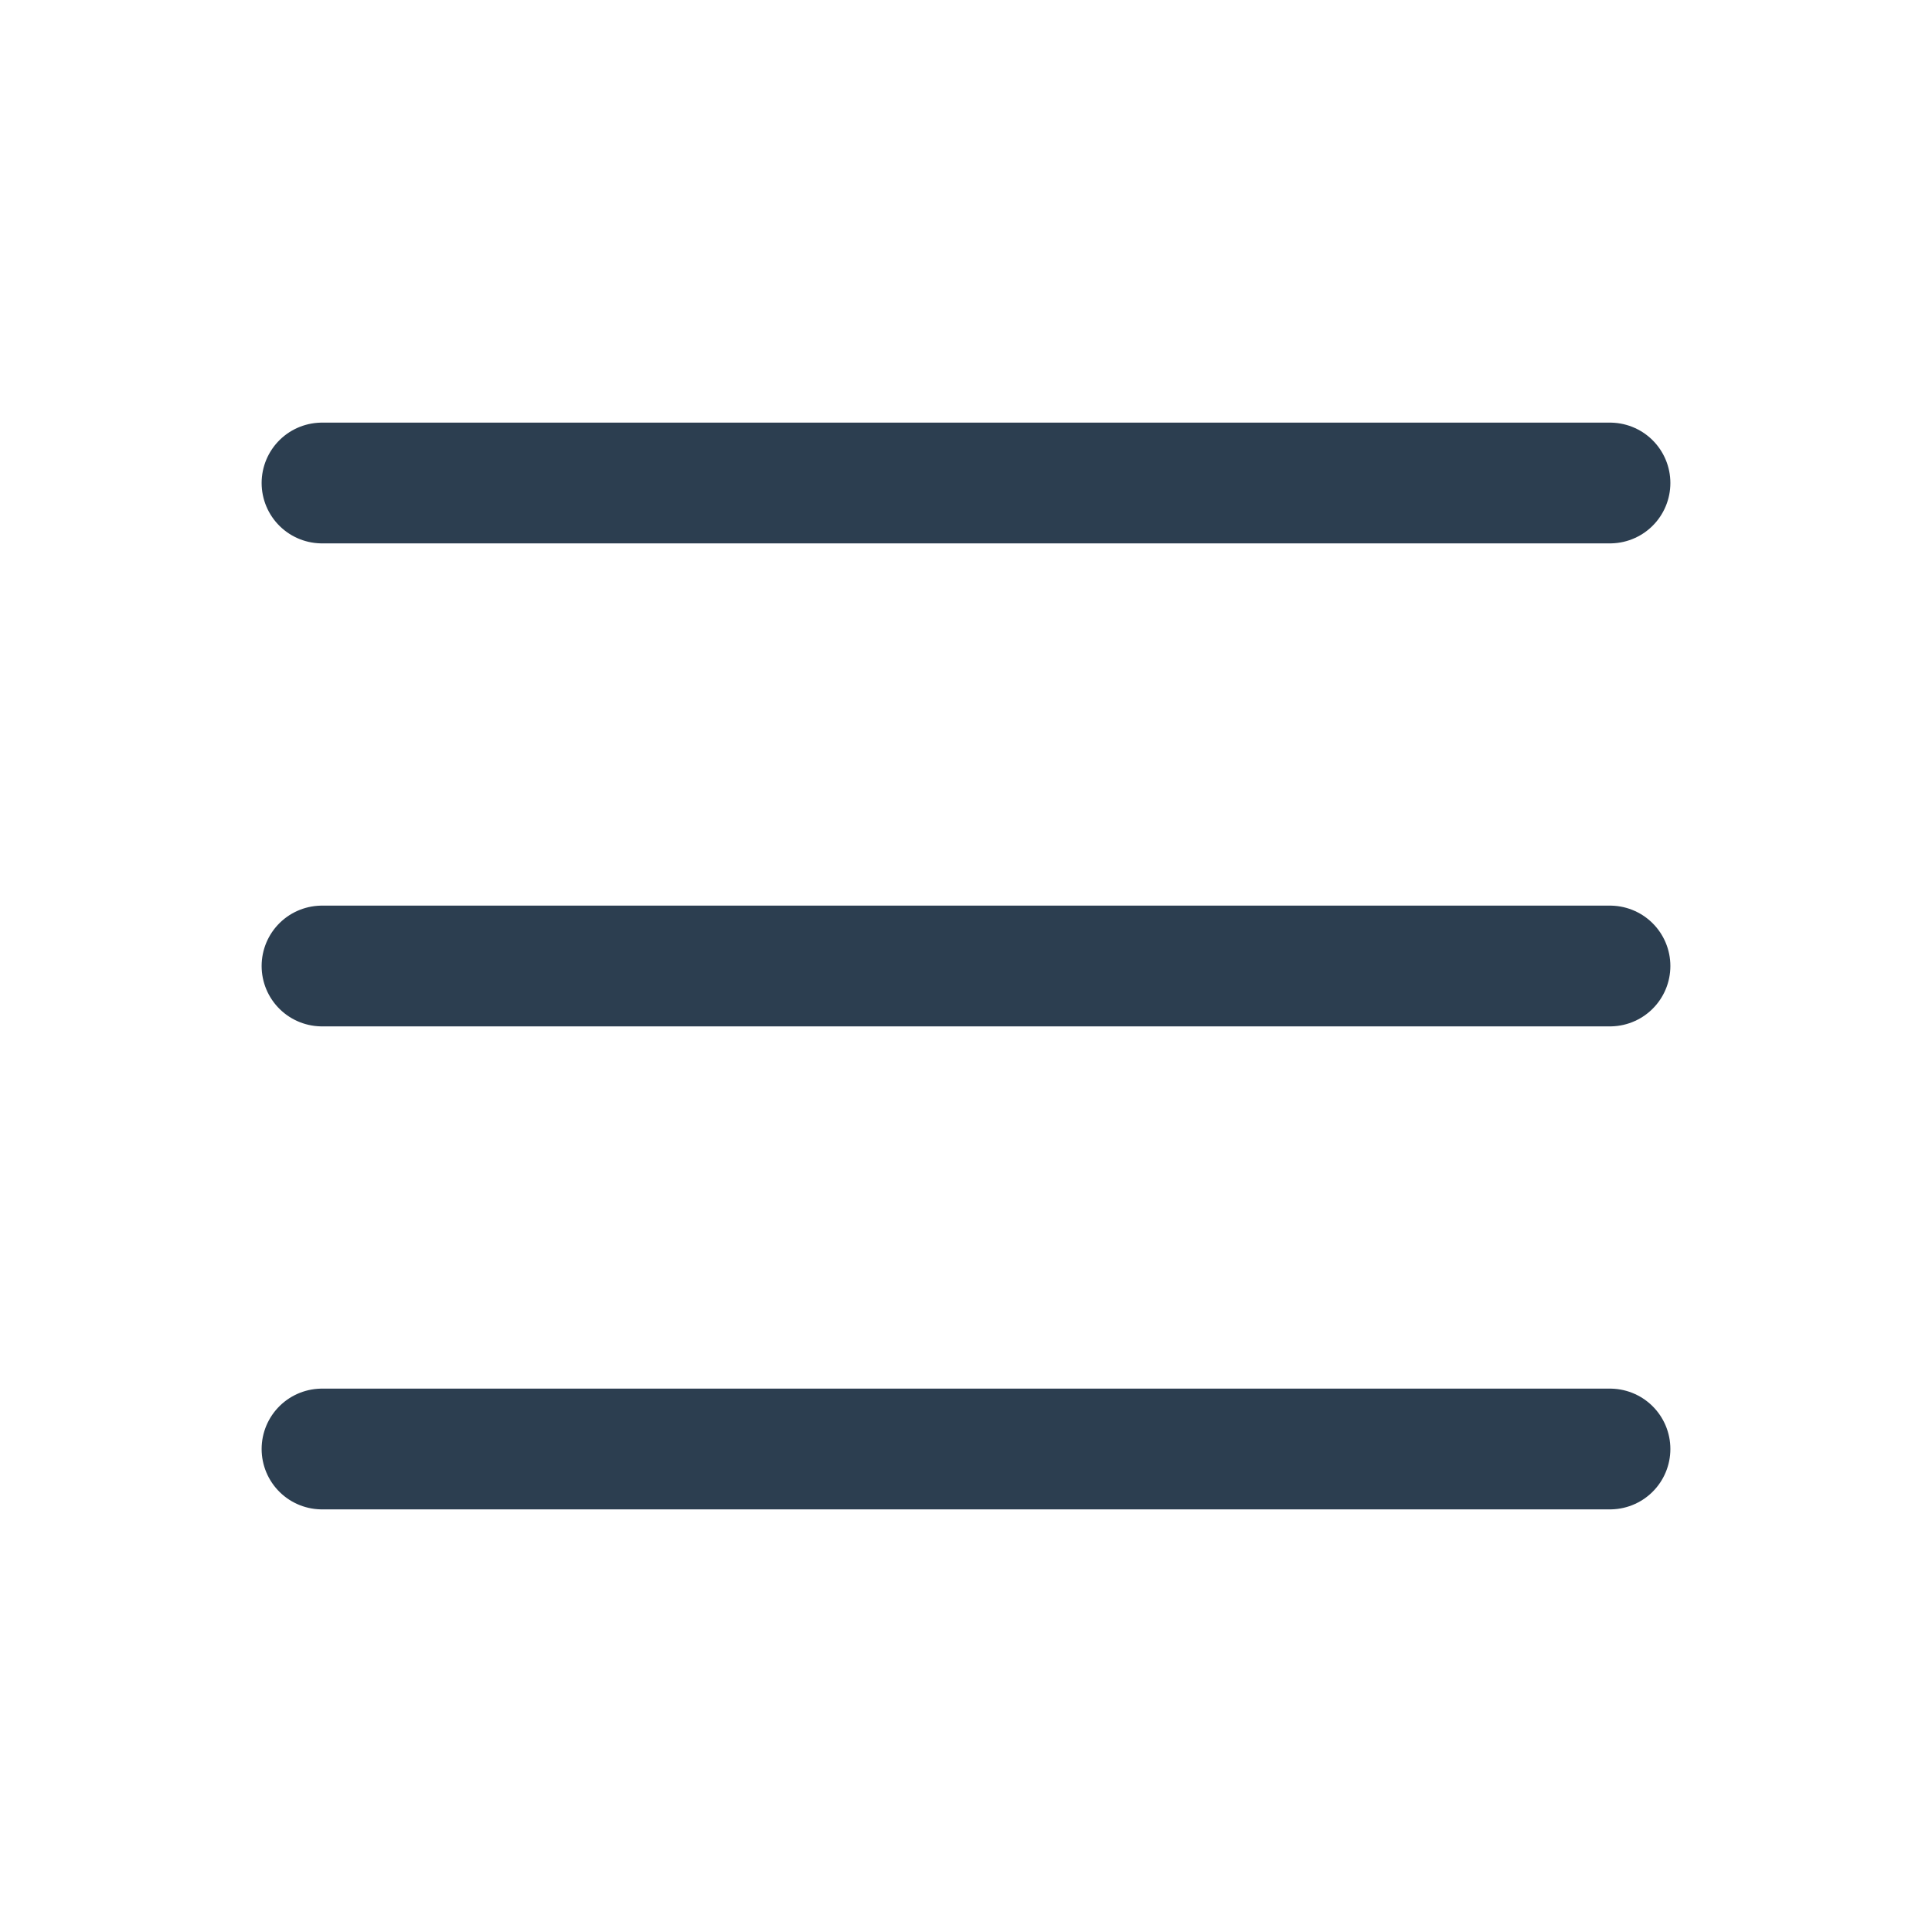
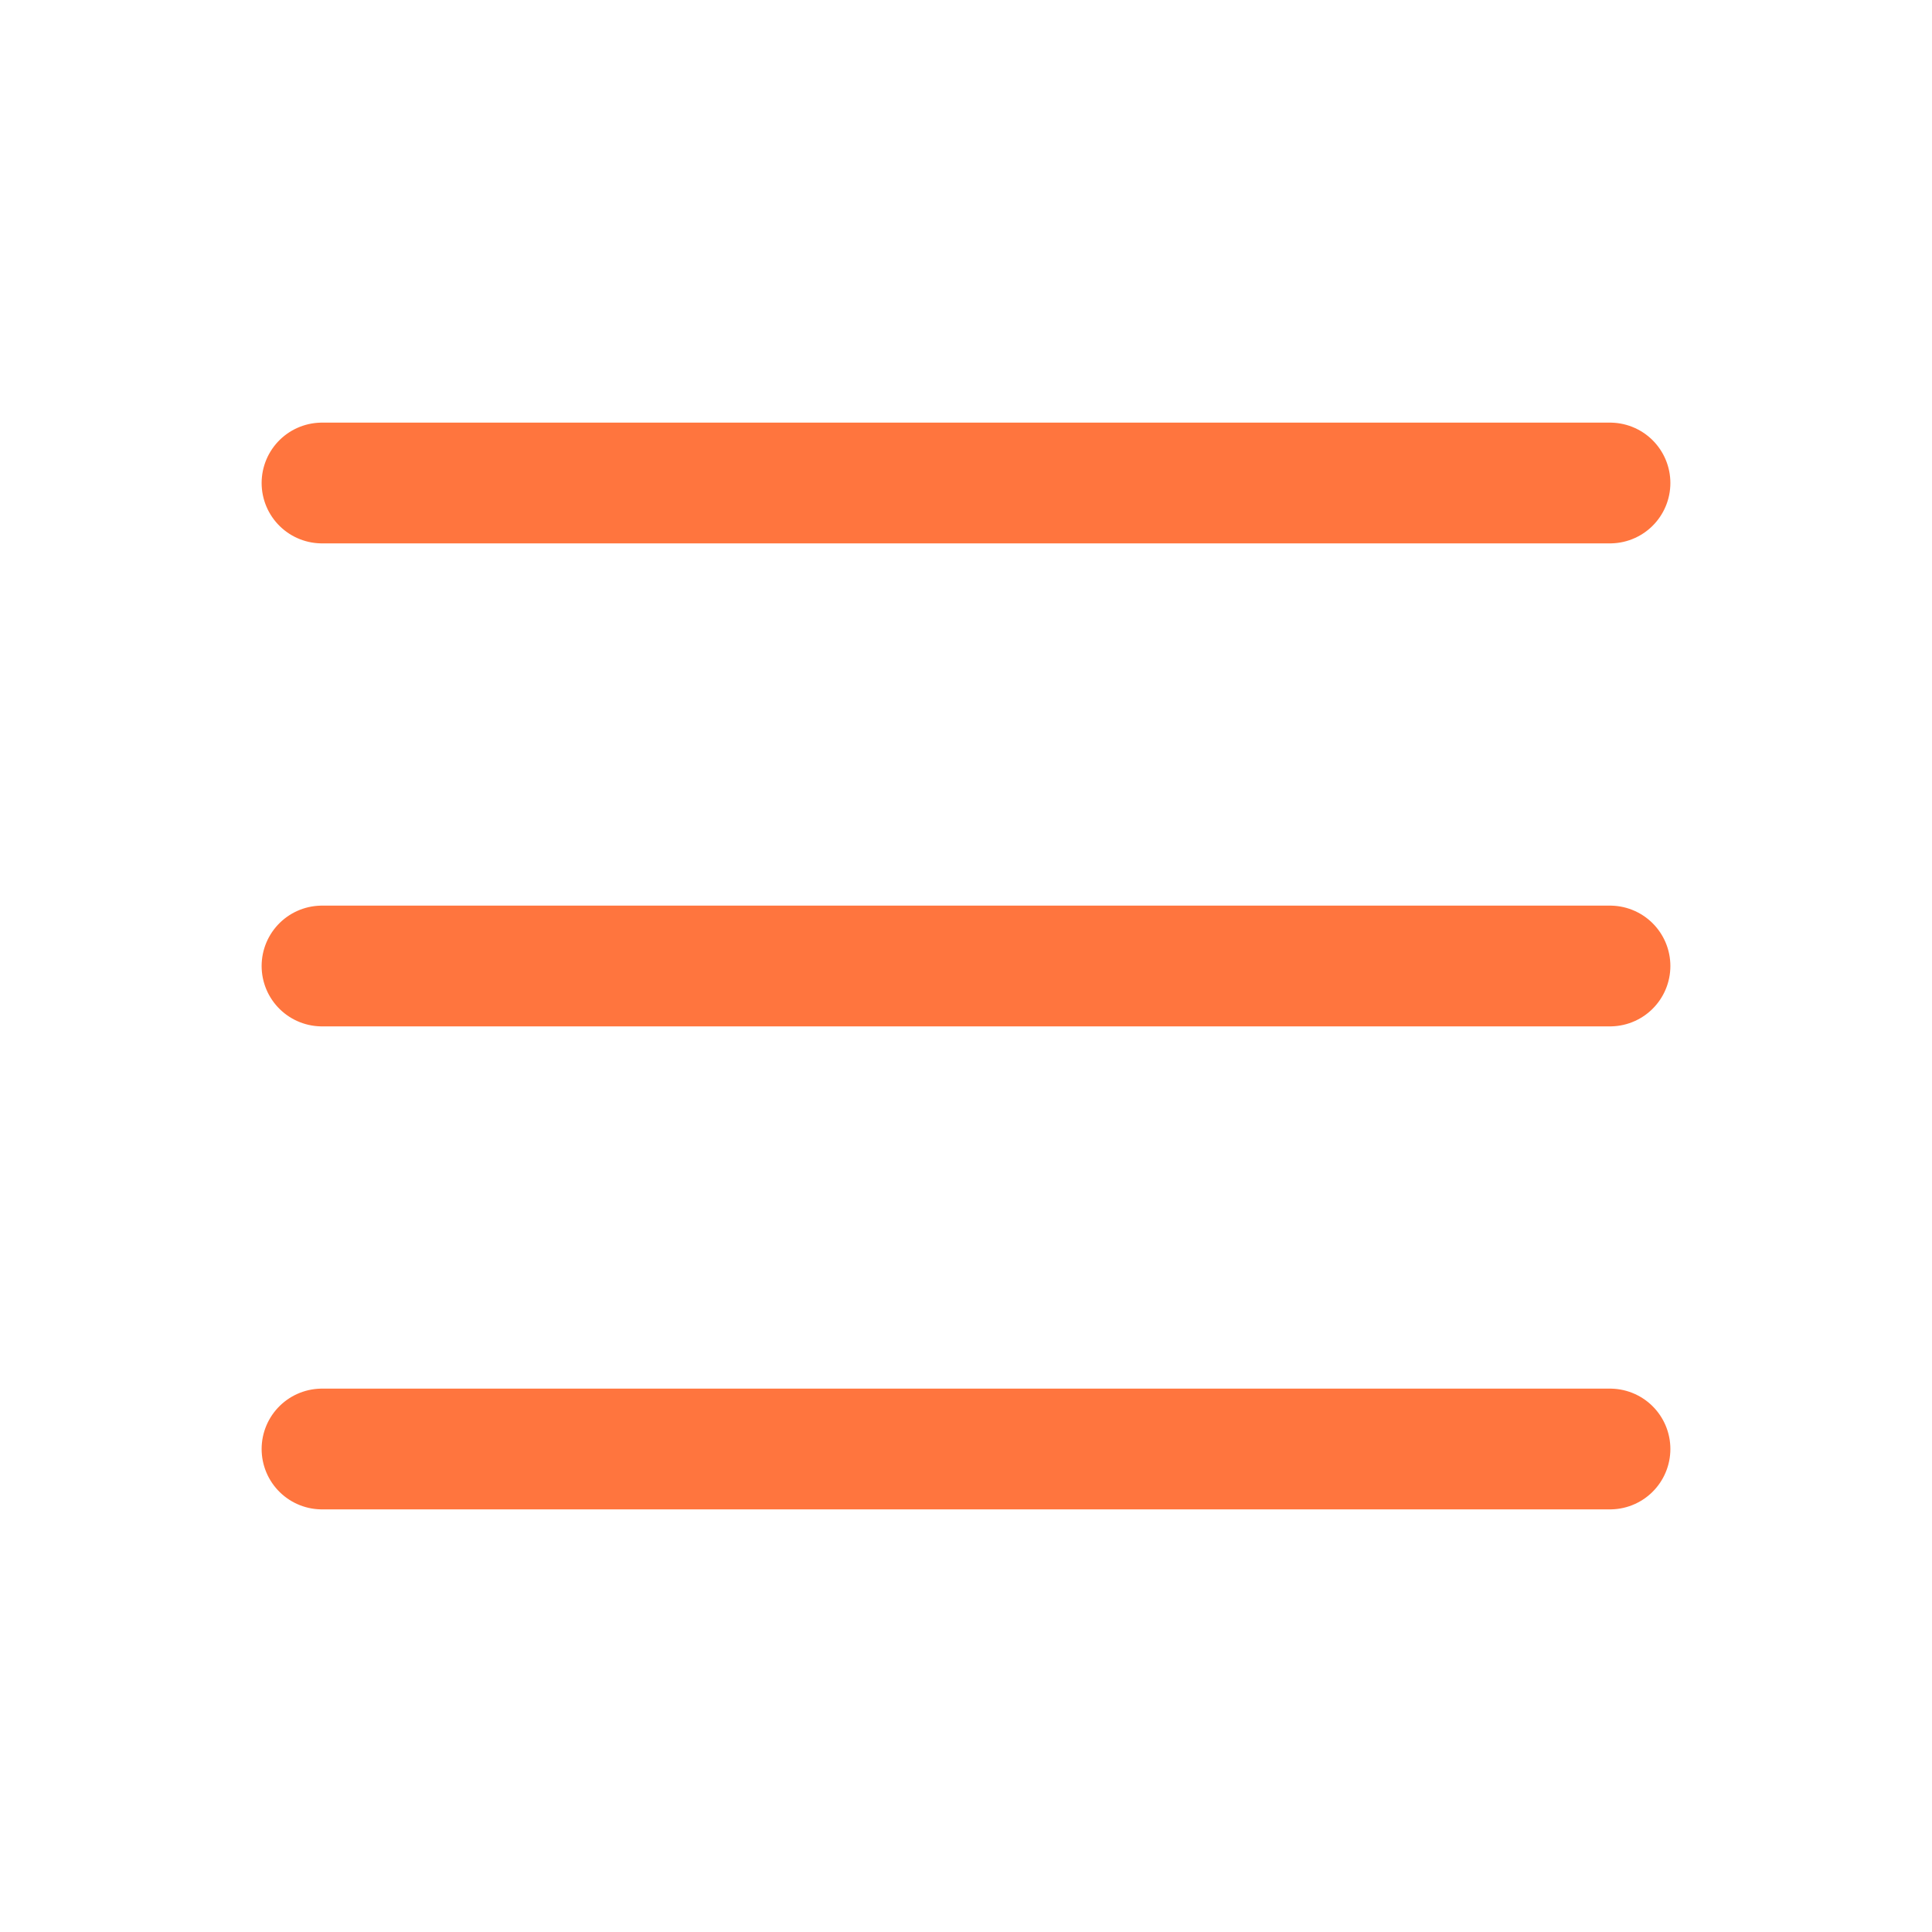
- <svg xmlns="http://www.w3.org/2000/svg" class="icon icon-tabler icon-tabler-menu-2" width="44" height="44" viewBox="0 0 24 24" stroke-width="1.5" stroke="#2c3e50" fill="none" stroke-linecap="round" stroke-linejoin="round">
+ <svg xmlns="http://www.w3.org/2000/svg" class="icon icon-tabler icon-tabler-menu-2" width="44" height="44" viewBox="0 0 24 24" stroke-width="1.5" stroke="#ff753e" fill="none" stroke-linecap="round" stroke-linejoin="round">
  <path stroke="none" d="M0 0h24v24H0z" fill="none" />
  <line x1="4" y1="6" x2="20" y2="6" />
  <line x1="4" y1="12" x2="20" y2="12" />
  <line x1="4" y1="18" x2="20" y2="18" />
</svg>
